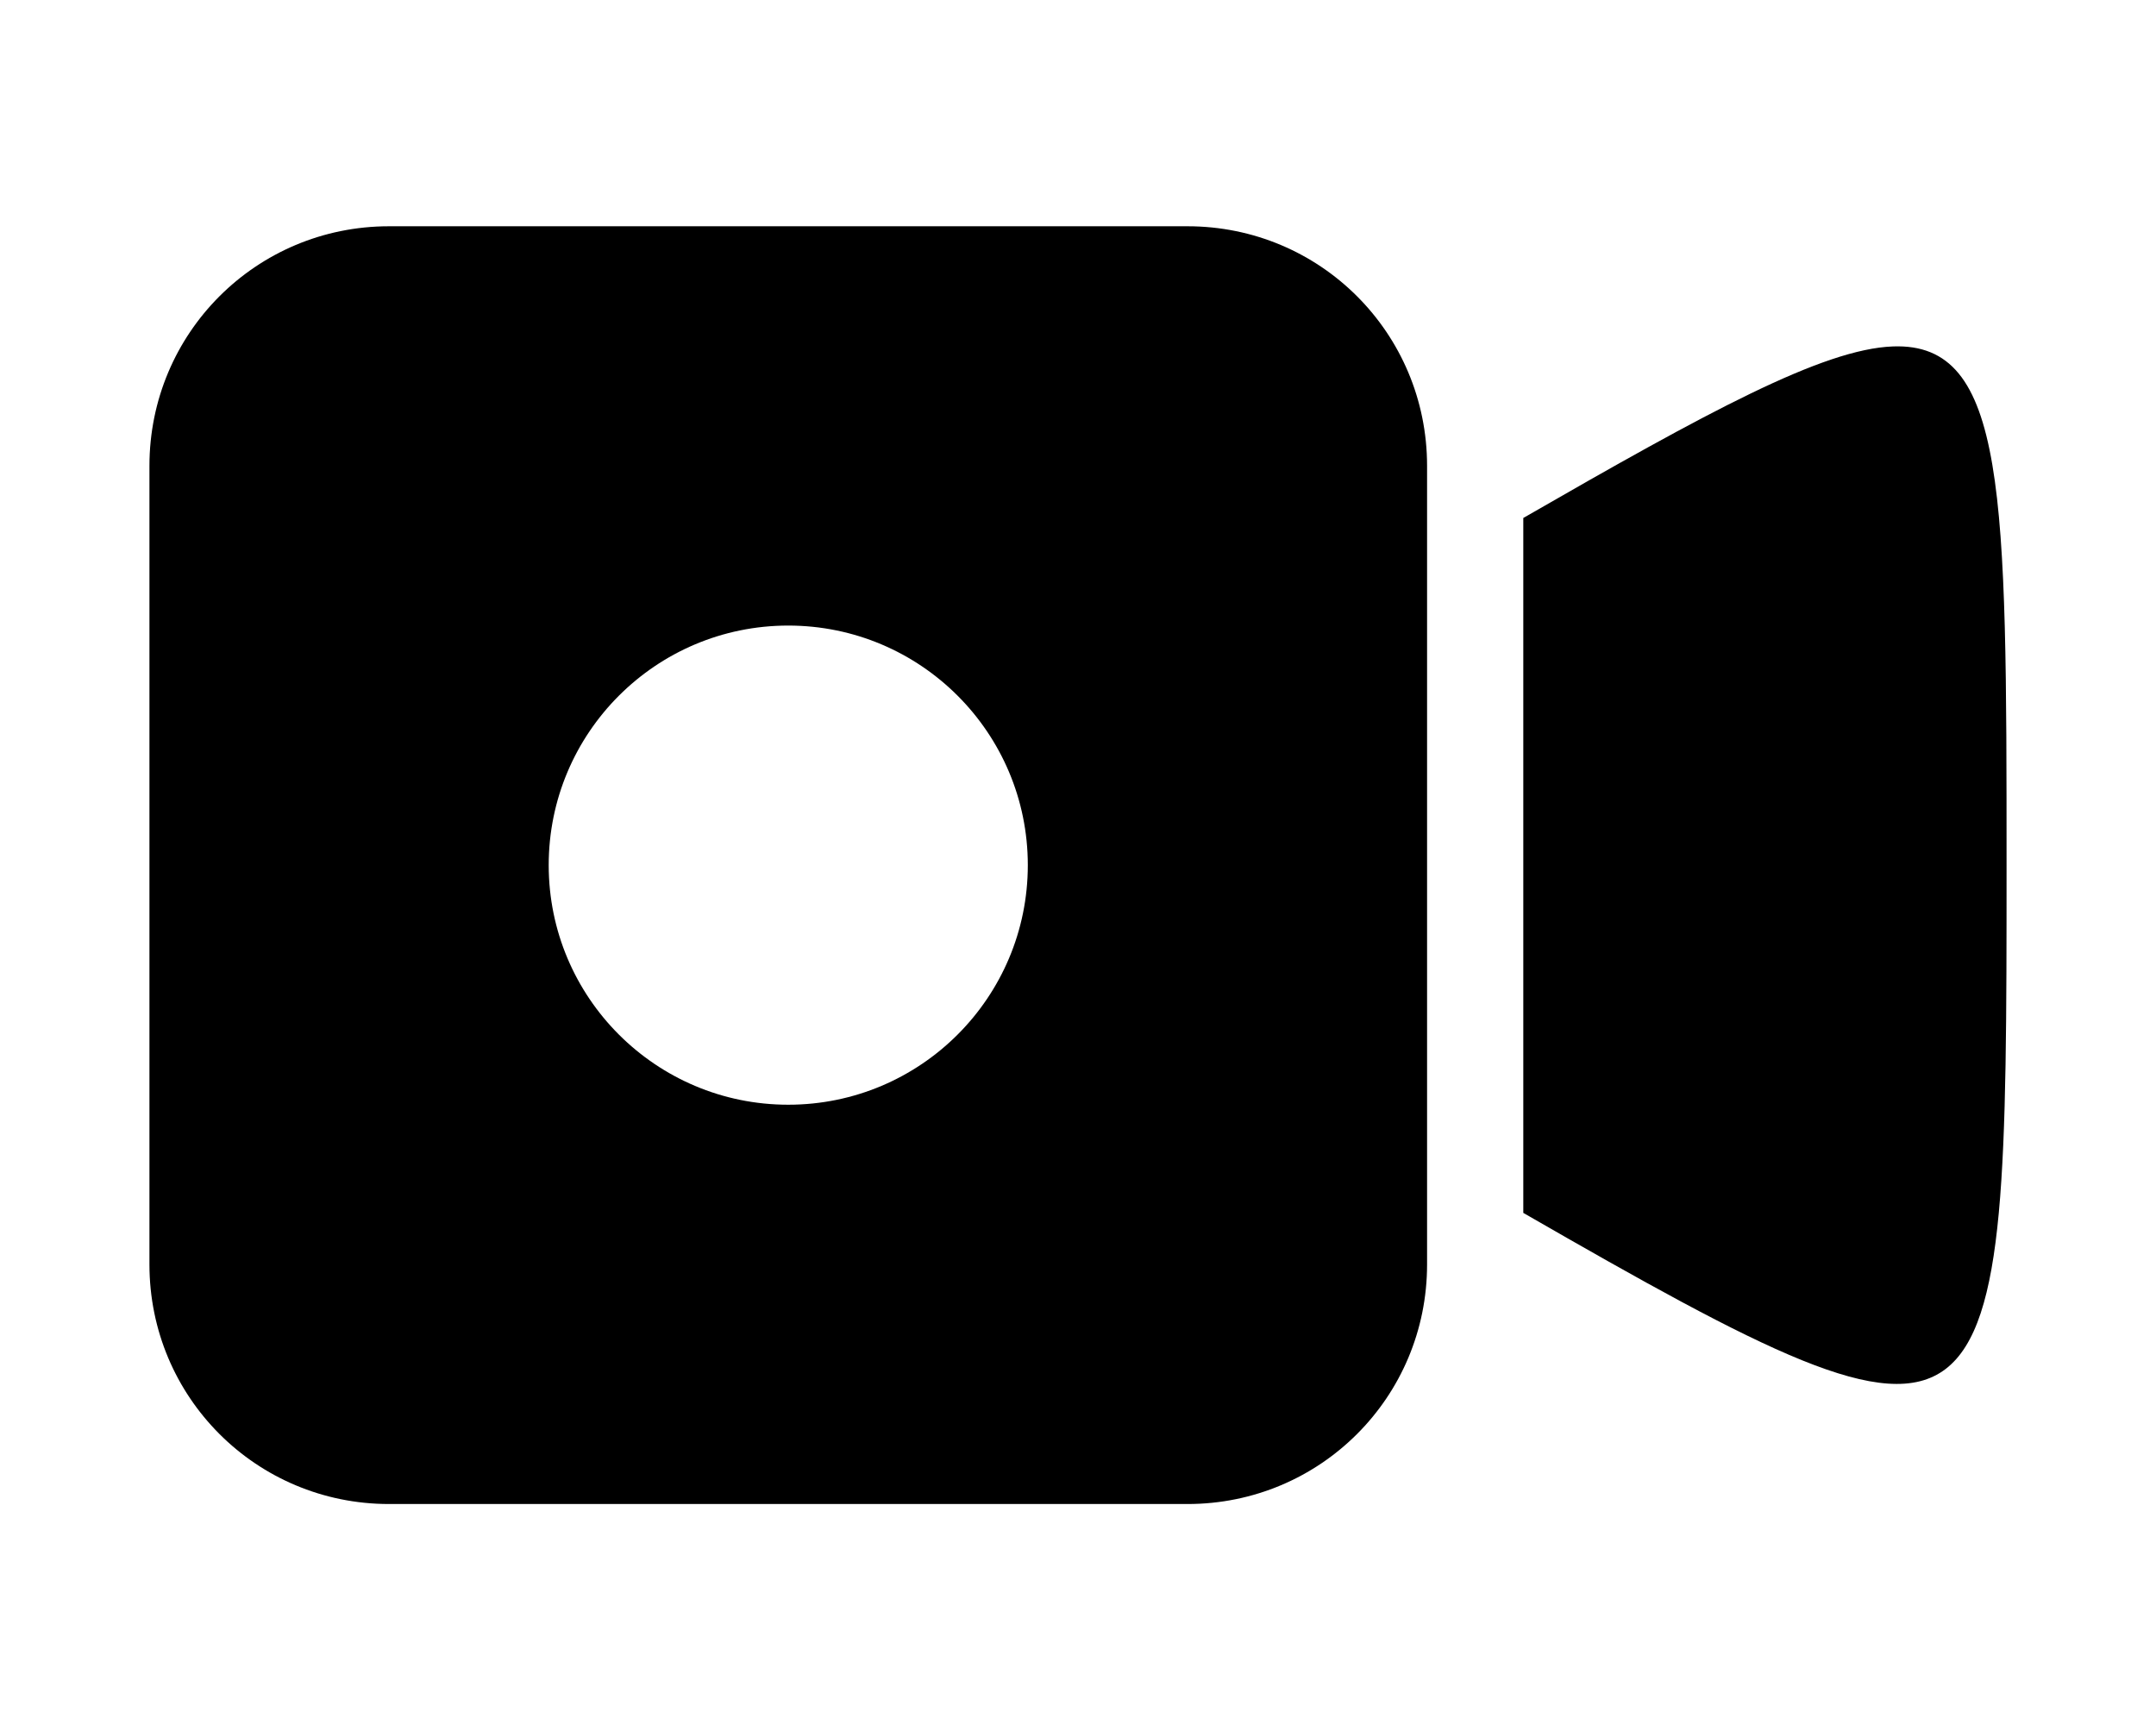
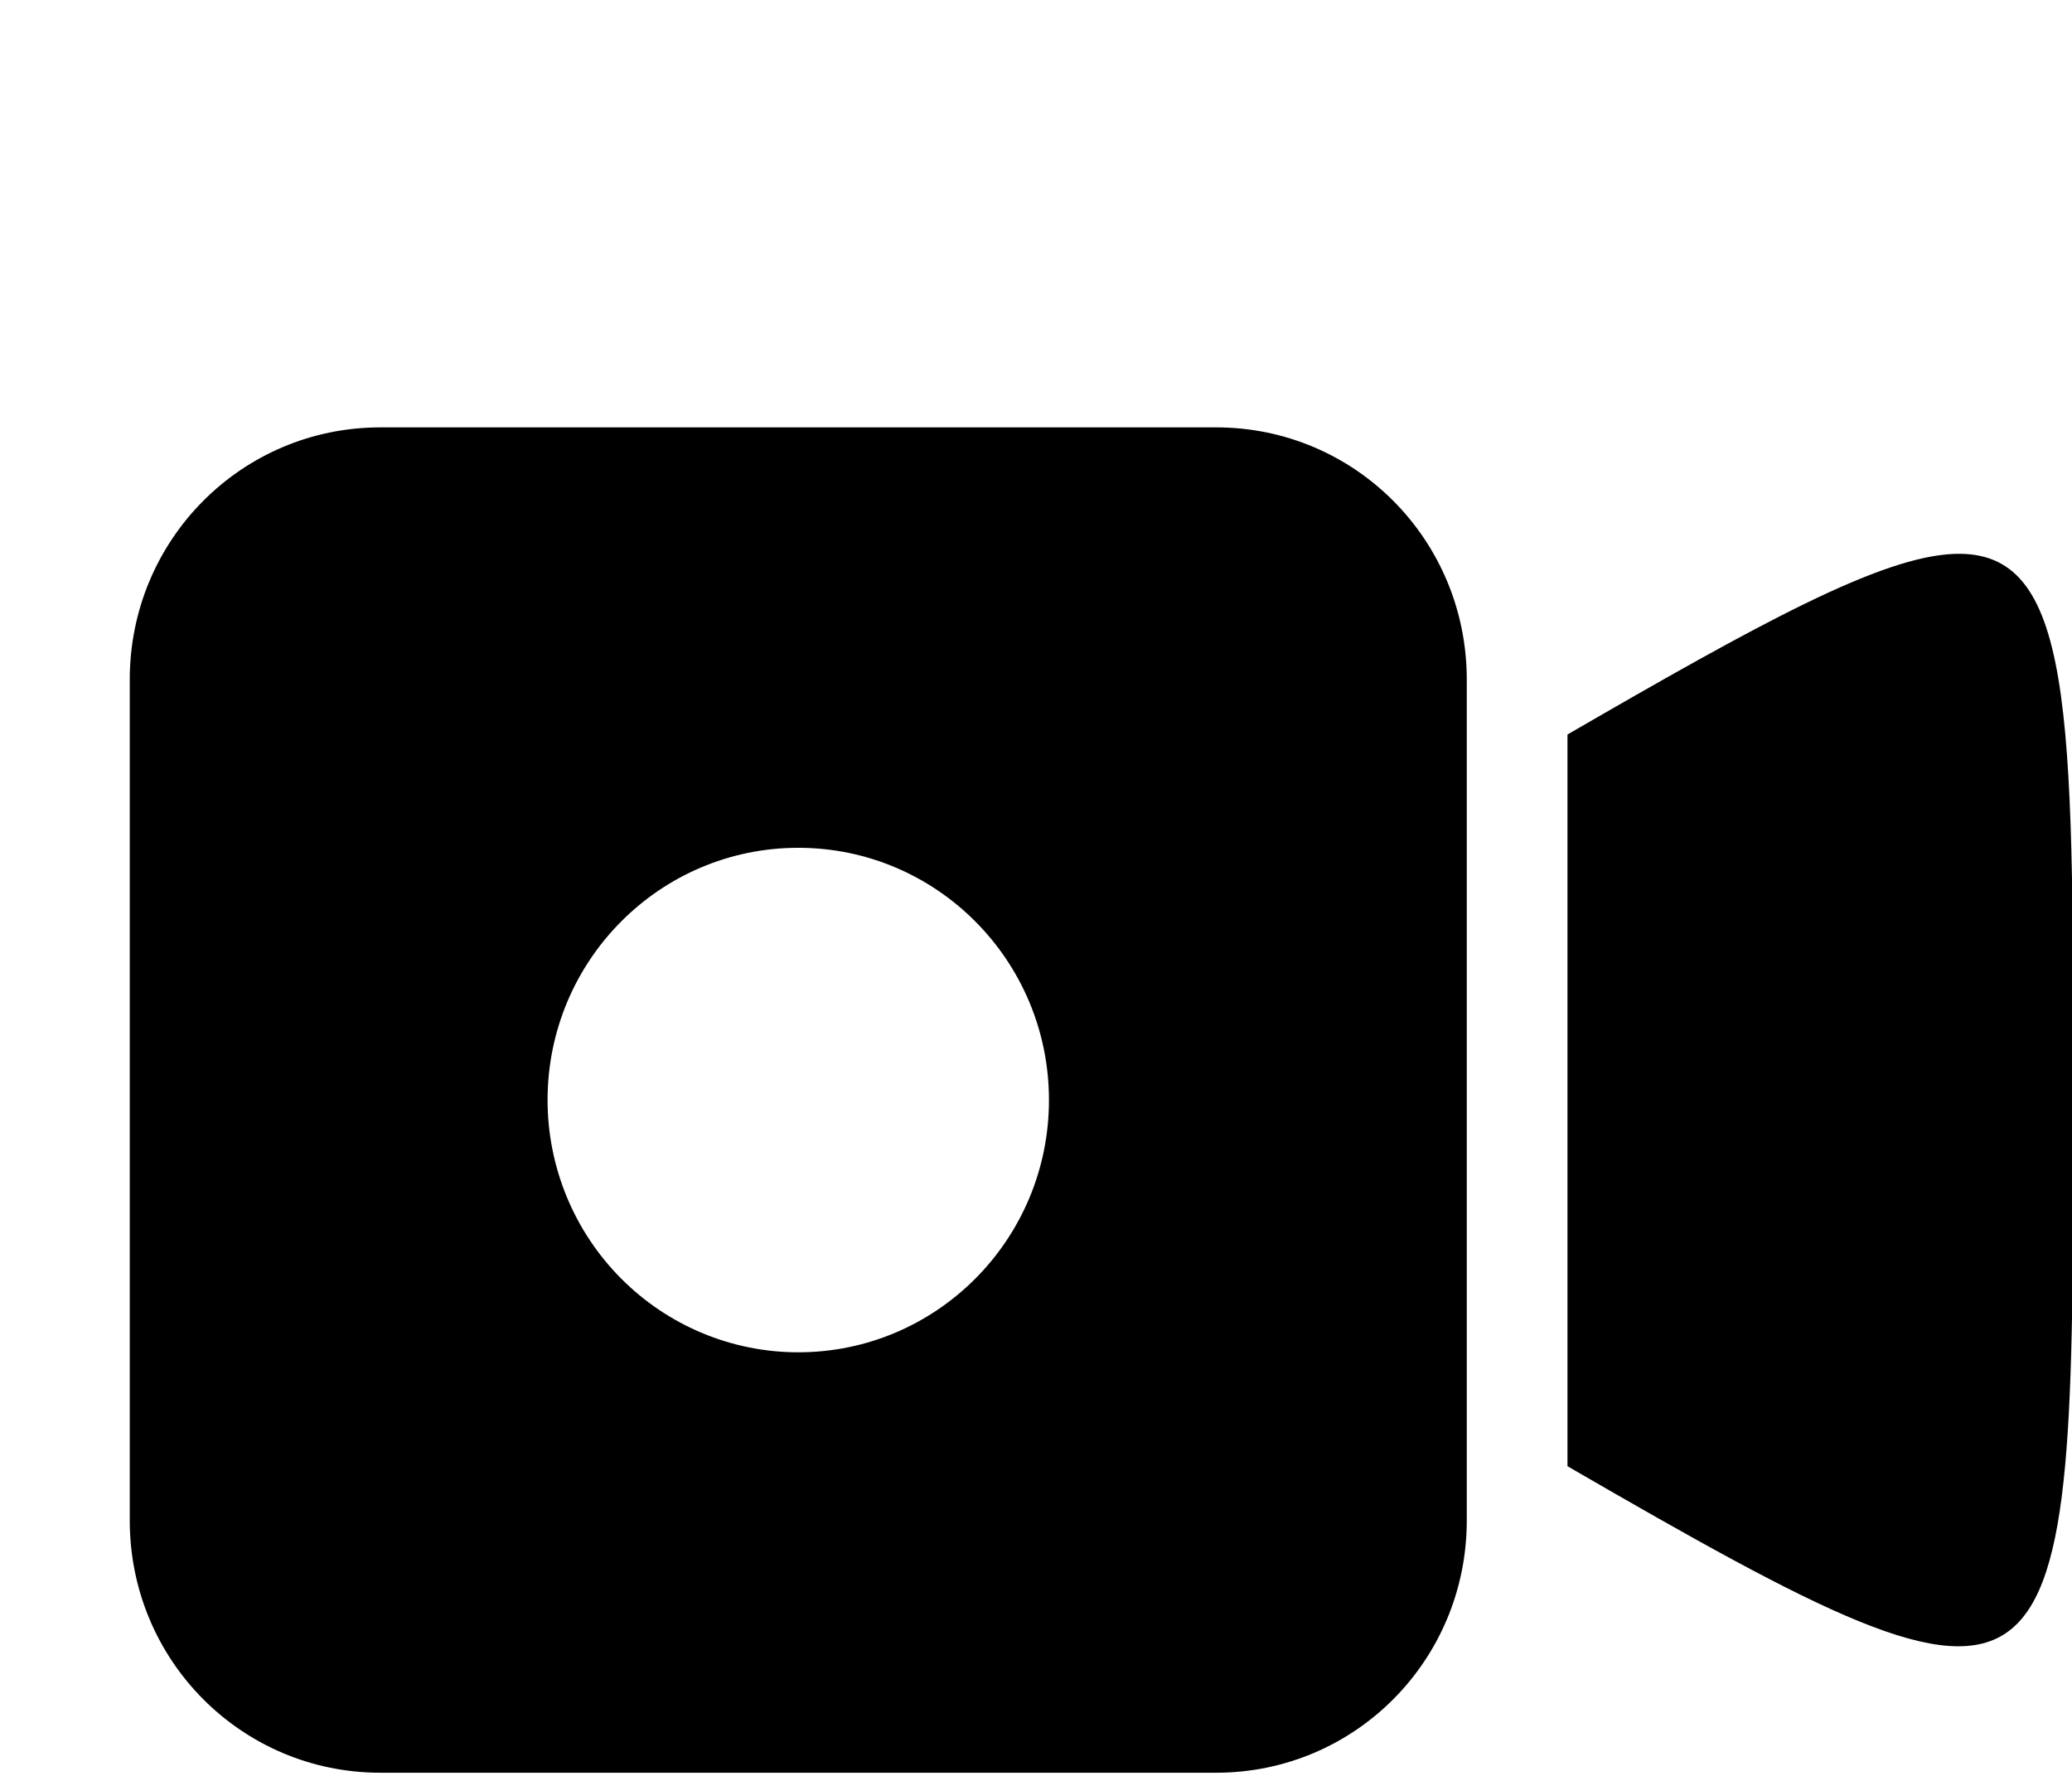
- <svg xmlns="http://www.w3.org/2000/svg" version="1.1" viewBox="0 0 162 130" id="svg913">
-   <defs id="defs917" />
-   <path id="rect1946" style="fill:#000000;fill-opacity:1;stroke:none;stroke-width:8;stroke-linecap:round;stroke-linejoin:round;stroke-miterlimit:4;stroke-dasharray:none;stroke-opacity:1" d="m 29.229,17 c -9.972,0 -18,8.028 -18,18 v 60 c 0,9.972 8.028,18 18,18 h 60 c 9.972,0 18,-8.028 18,-18 V 35 c 0,-9.972 -8.028,-18 -18,-18 z M 59.229,47 A 18,18 0 0 1 77.229,65 18,18 0 0 1 59.229,83 18,18 0 0 1 41.229,65 18,18 0 0 1 59.229,47 Z M 142.237,26.028 c -5.281,0.194 -13.938,4.925 -27.778,12.889 v 52.21 c 36.204,20.834 36.312,19.145 36.312,-26.105 0,-27.952 -1.9e-4,-39.308 -8.534,-38.994 z" />
+ <svg xmlns="http://www.w3.org/2000/svg" width="154" height="132">
+   <path fill-rule="nonzero" stroke-opacity="1" stroke-width="2.117" stroke-dasharray="none" stroke-miterlimit="4" version="1.1" stroke-linejoin="round" stroke-linecap="round" fill-opacity="1" fill="#000000" xml:space="preserve" stroke="none" d="M28.277,31.766C17.954,31.766,9.644,40.128,9.644,50.516L9.644,113.016C9.644,123.403,17.954,131.766,28.277,131.766L90.384,131.766C100.707,131.766,109.017,123.403,109.017,113.016L109.017,50.516C109.017,40.128,100.707,31.766,90.384,31.766ZM59.331,63.016C69.621,63.016,77.963,71.41,77.963,81.766C77.963,92.121,69.621,100.515,59.331,100.516C54.389,100.516,49.65,98.54,46.156,95.024C42.661,91.507,40.698,86.738,40.698,81.766C40.698,71.41,49.04,63.016,59.331,63.016ZM145.255,41.17C139.788,41.372,130.827,46.3,116.501,54.596L116.501,108.982C153.977,130.684,154.089,128.924,154.089,81.789C154.089,52.672,154.089,40.843,145.255,41.17ZM145.255,41.17" />
</svg>
